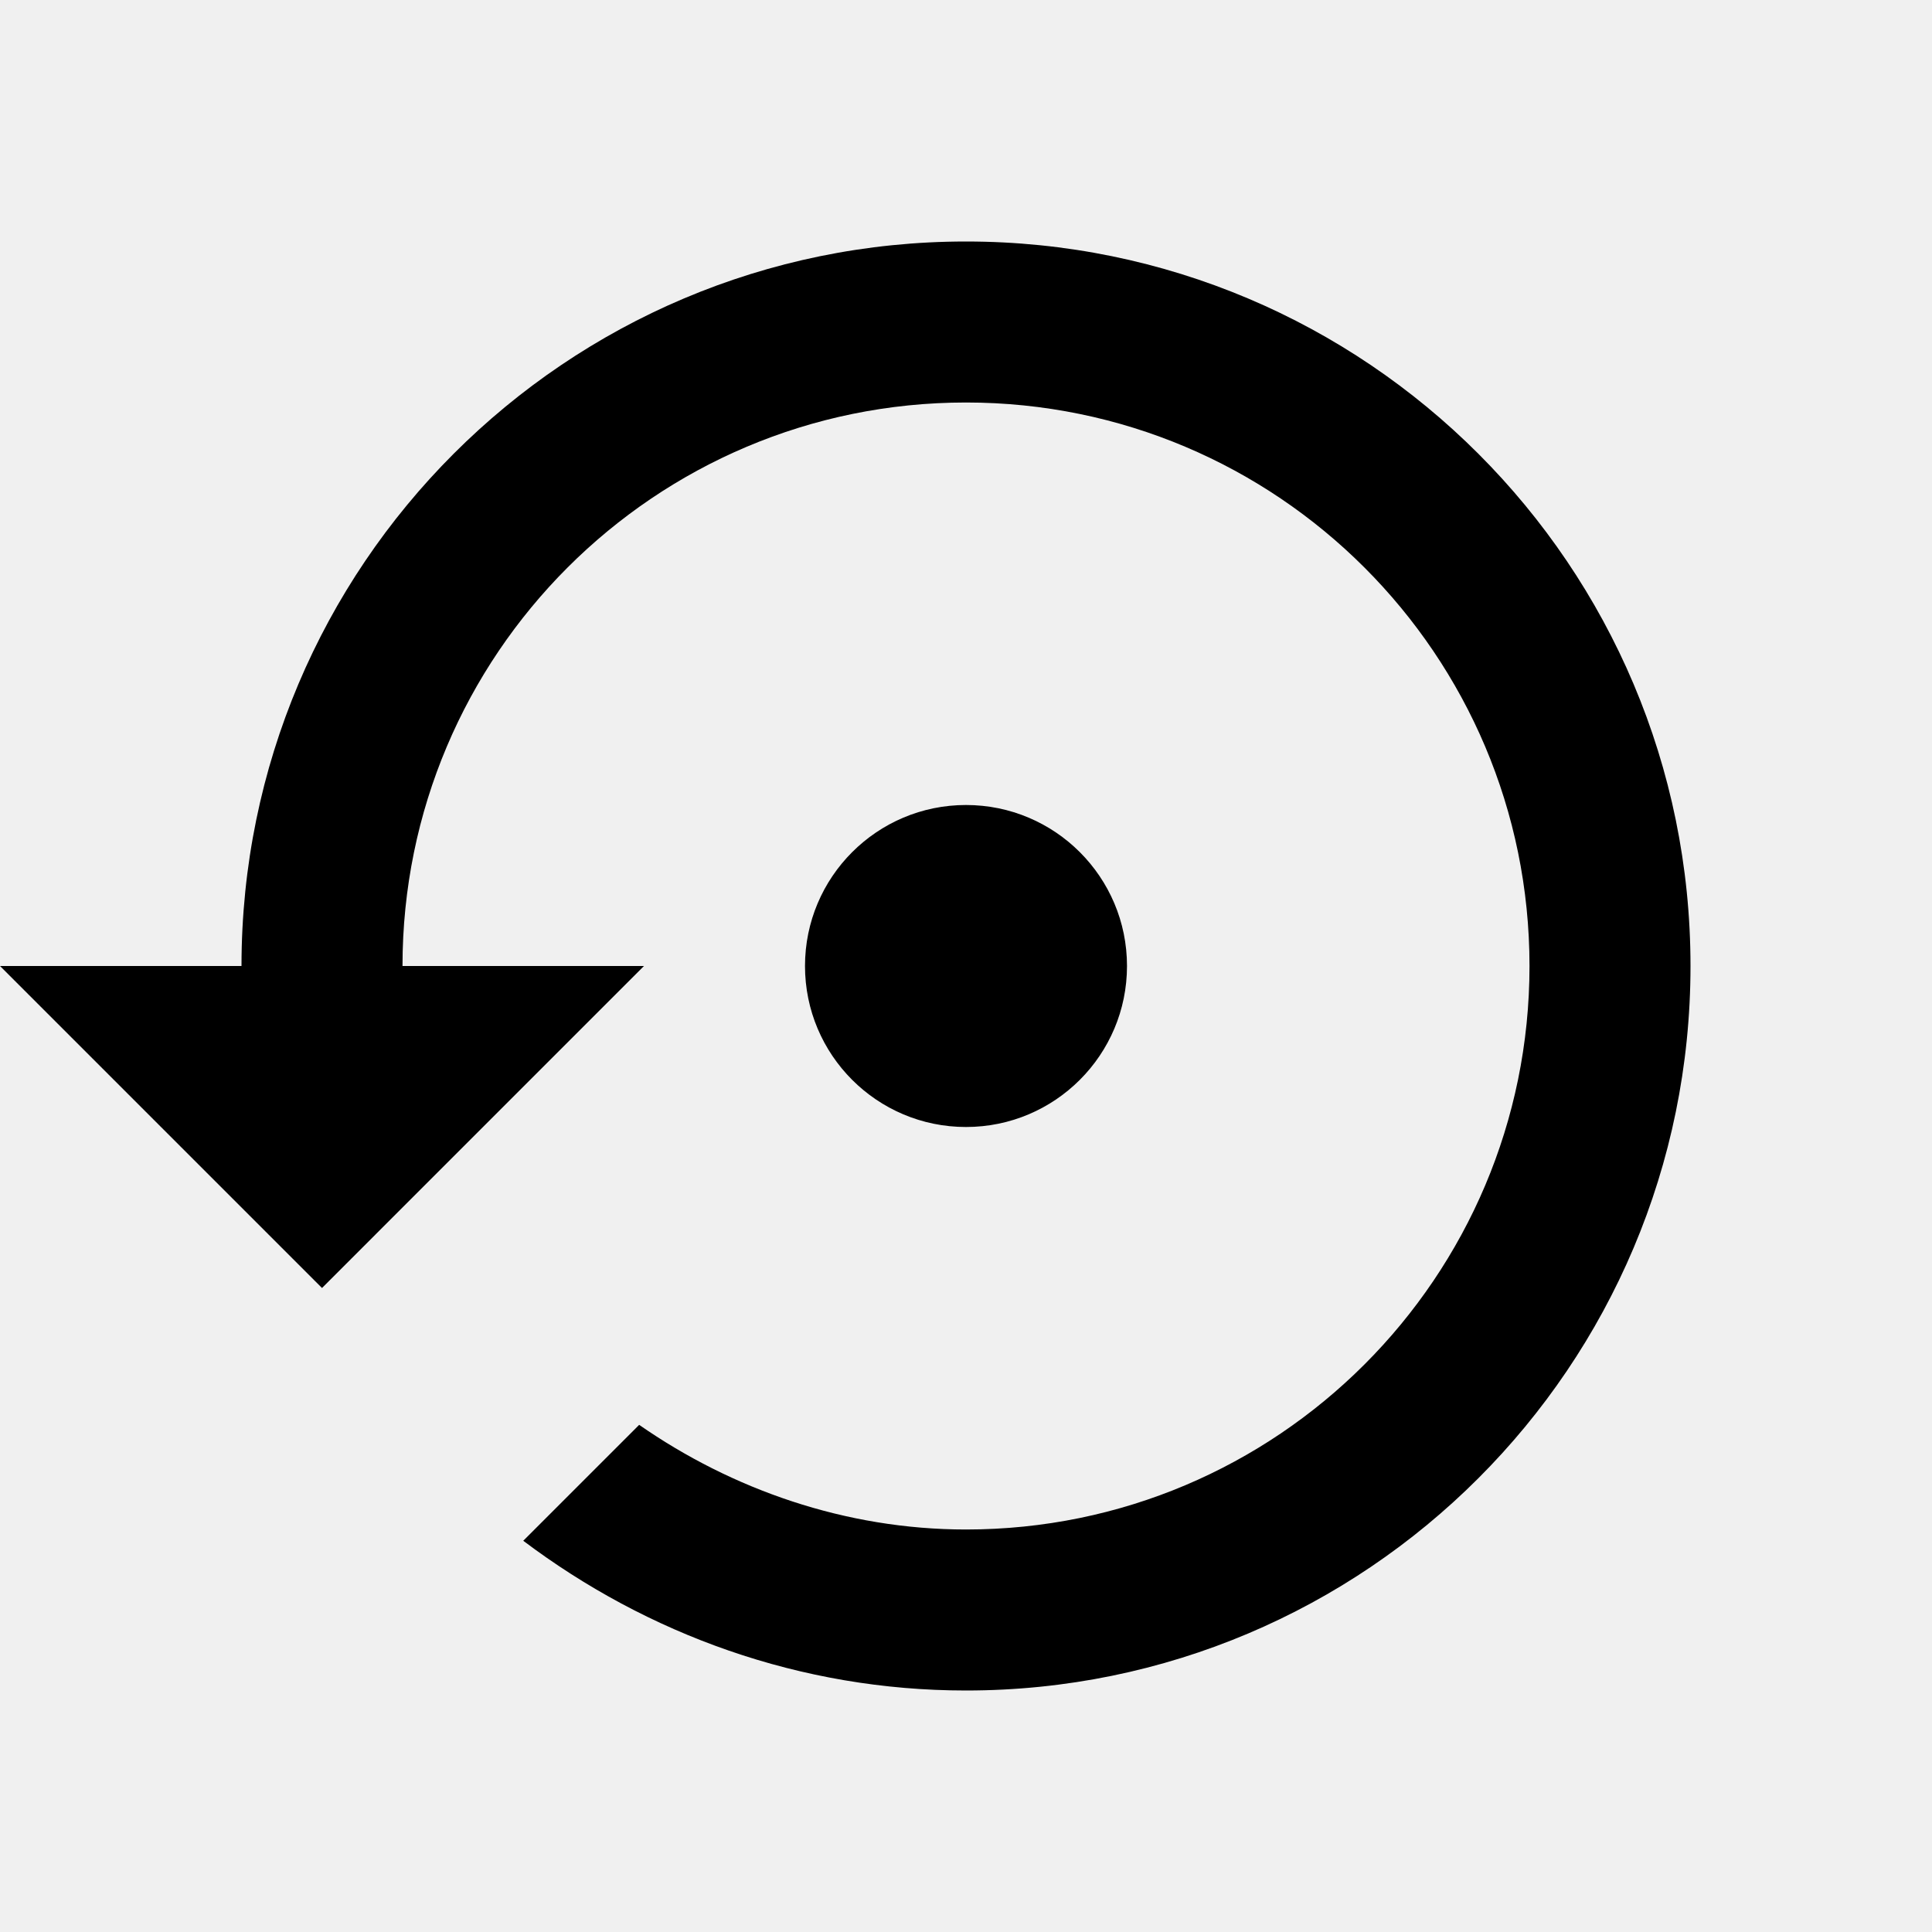
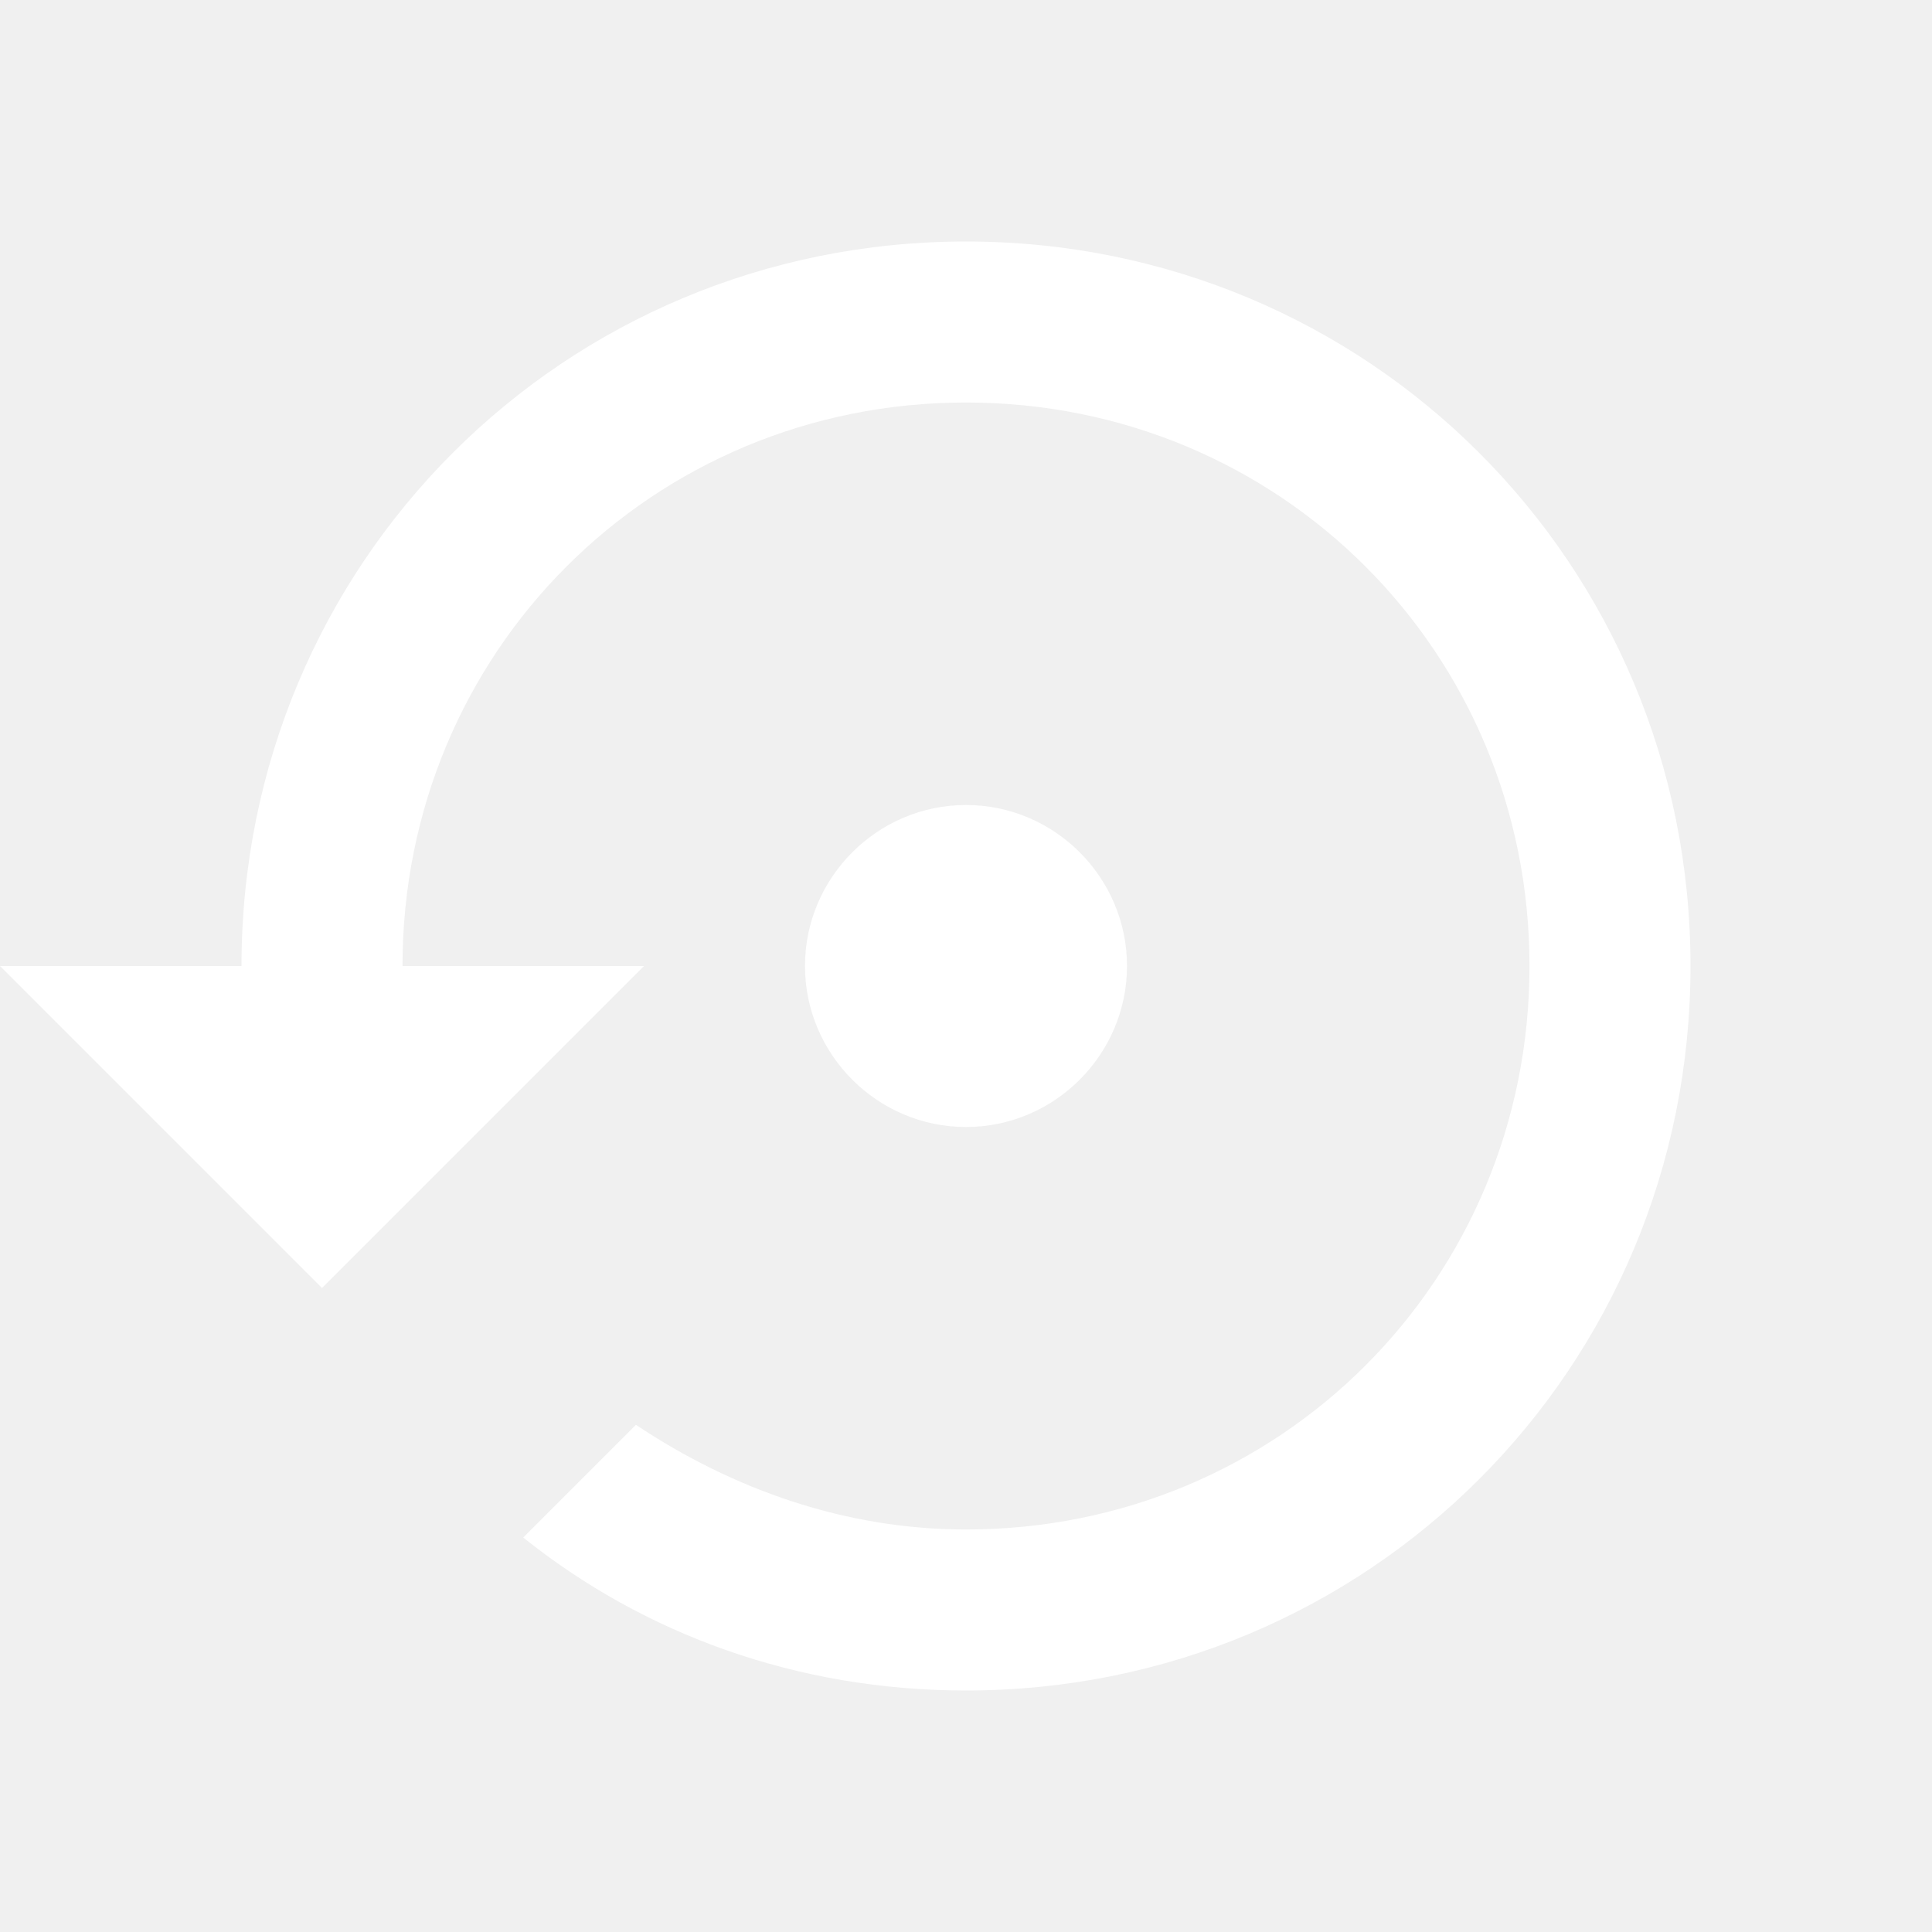
- <svg xmlns="http://www.w3.org/2000/svg" version="1.1" width="24" height="24" viewBox="0 0 24 24">
-   <path d="M12,3A9,9 0 0,0 3,12H0L4,16L8,12H5A7,7 0 0,1 12,5A7,7 0 0,1 19,12A7,7 0 0,1 12,19C10.5,19 9.09,18.5 7.94,17.7L6.5,19.14C8.04,20.3 9.94,21 12,21A9,9 0 0,0 21,12A9,9 0 0,0 12,3M14,12A2,2 0 0,0 12,10A2,2 0 0,0 10,12A2,2 0 0,0 12,14A2,2 0 0,0 14,12Z" />
+ <svg xmlns="http://www.w3.org/2000/svg" version="1.1" id="Ebene_1" x="0px" y="0px" viewBox="0 0 24 24" style="enable-background:new 0 0 24 24;" xml:space="preserve">
+   <style type="text/css">
+ 	.st0{fill:#FFFFFF;}
+ </style>
+   <path class="st0" d="M12,3c-5,0-9,4-9,9H0l4,4l4-4H5c0-3.9,3.1-7,7-7s7,3.1,7,7s-3.1,7-7,7c-1.5,0-2.9-0.5-4.1-1.3l-1.4,1.4  C8,20.3,9.9,21,12,21c5,0,9-4,9-9S17,3,12,3 M14,12c0-1.1-0.9-2-2-2s-2,0.9-2,2s0.9,2,2,2S14,13.1,14,12z" />
</svg>
